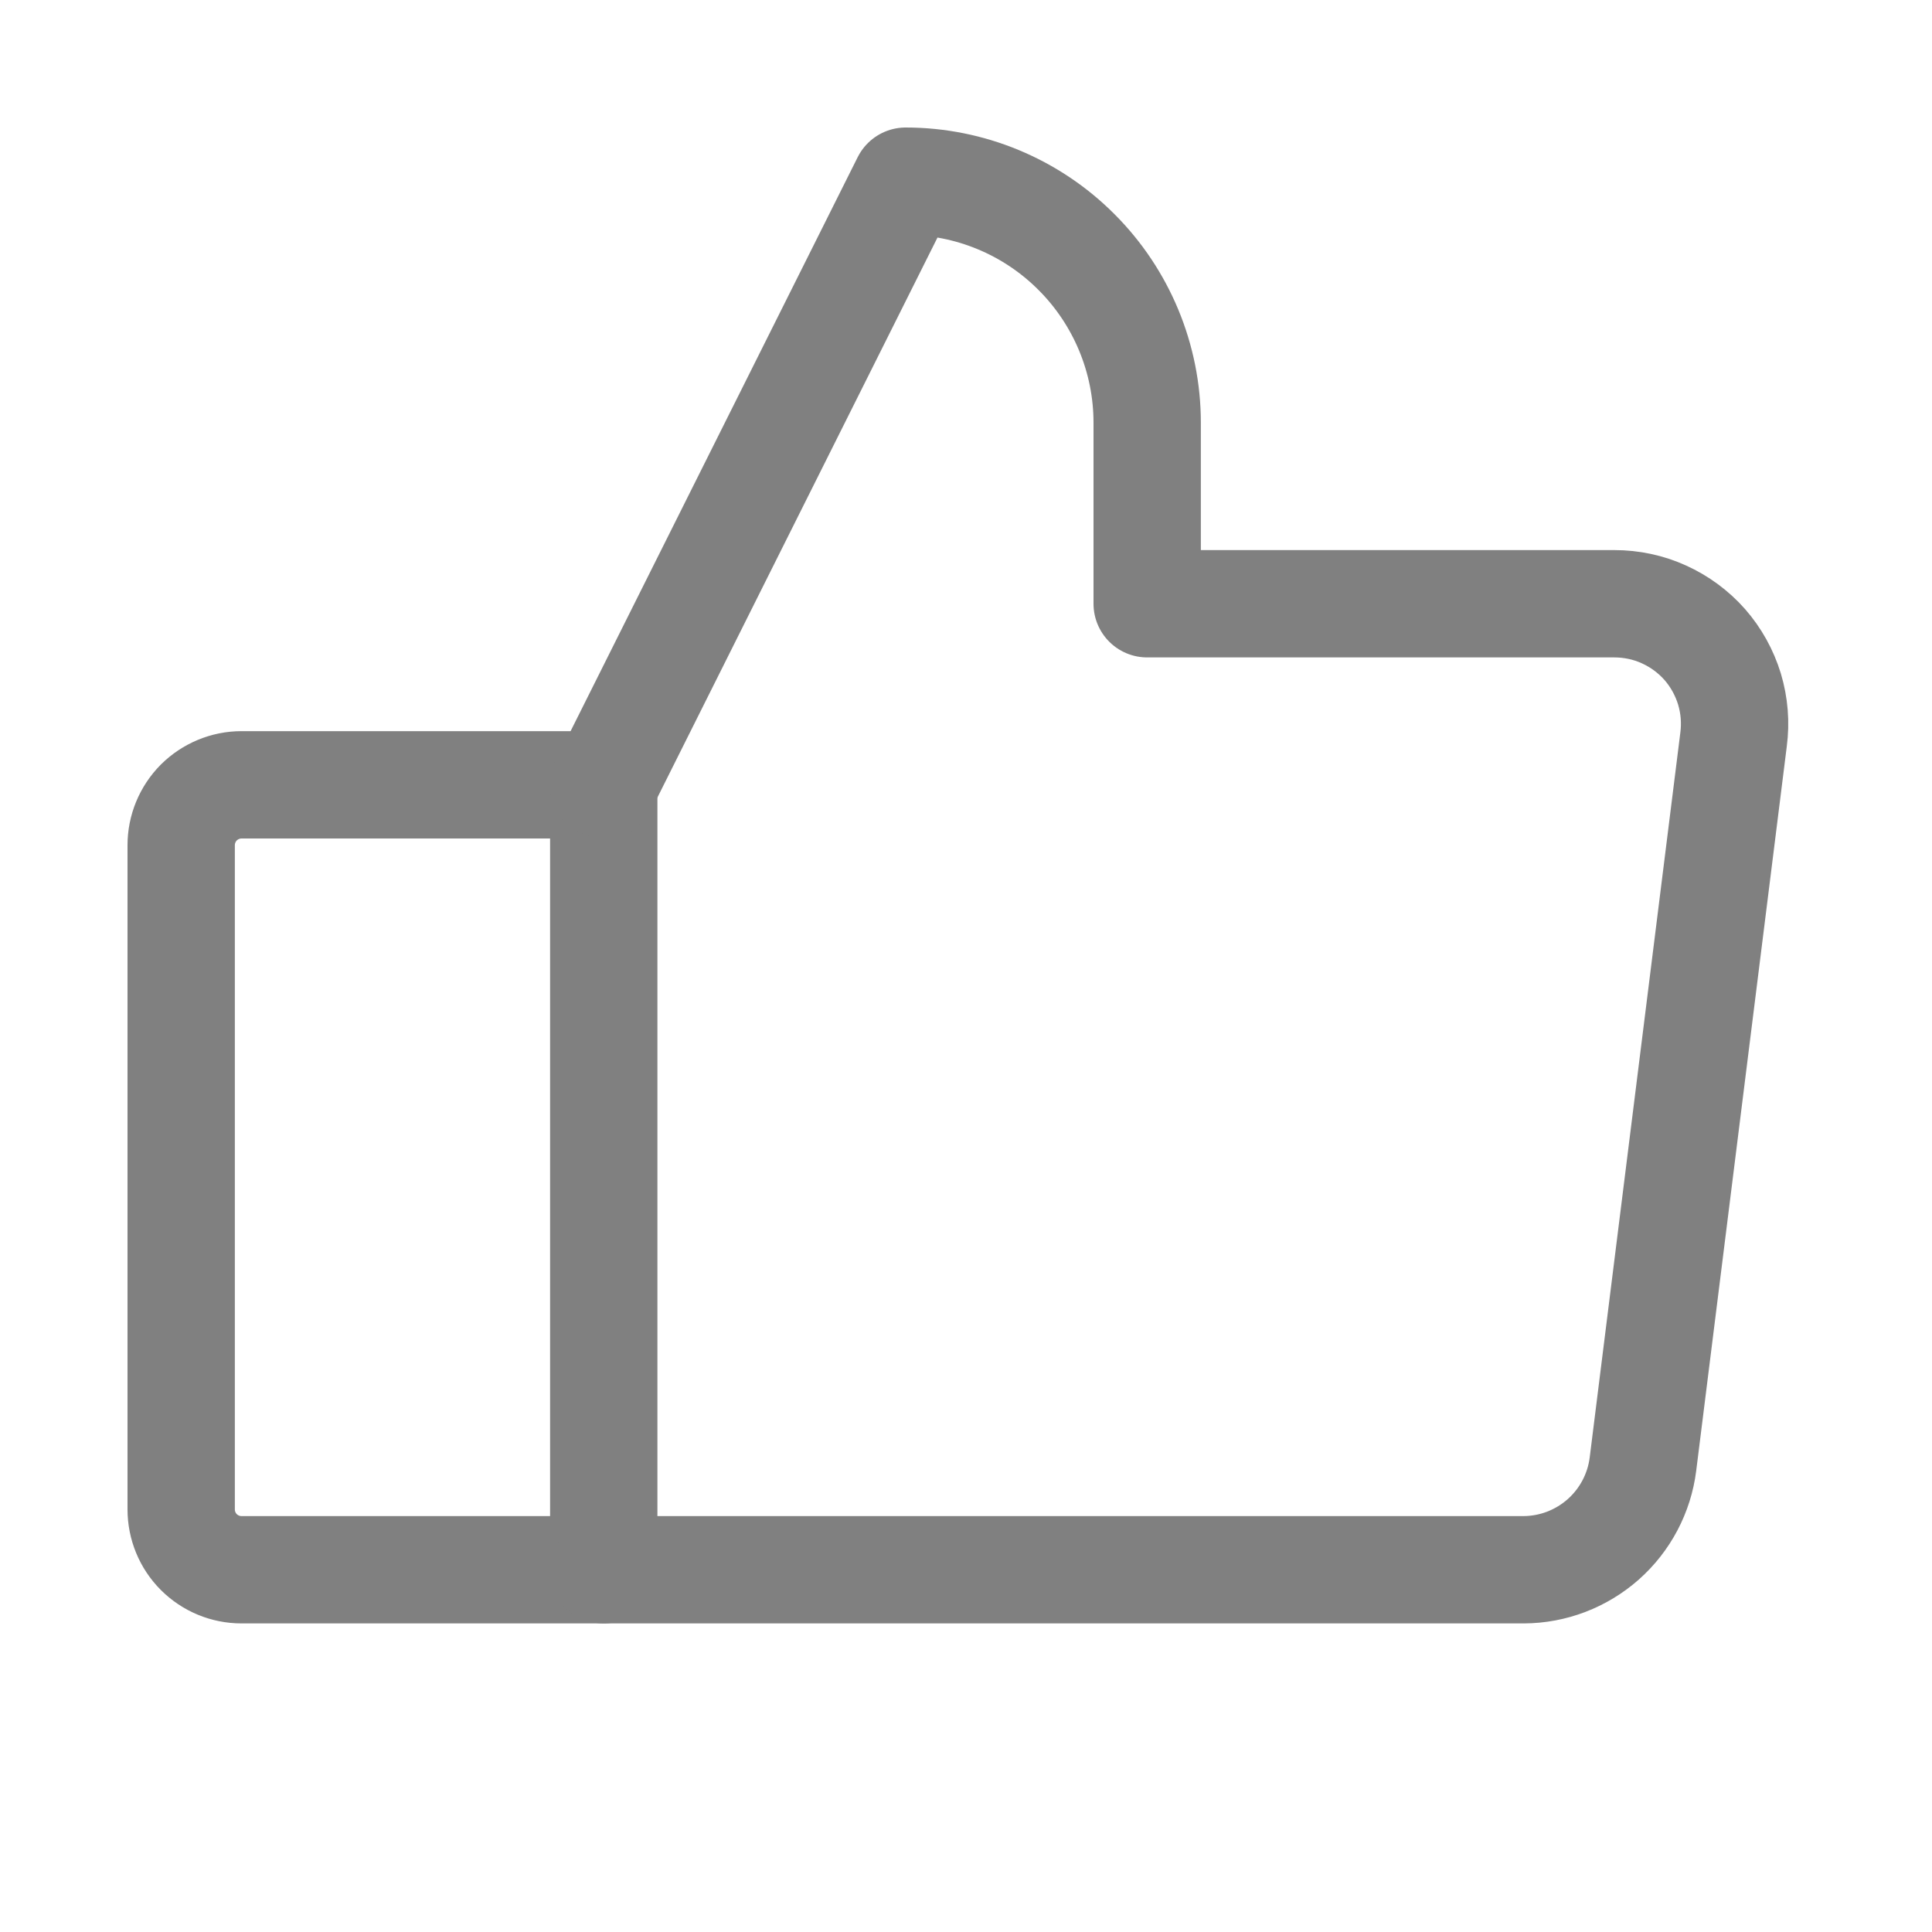
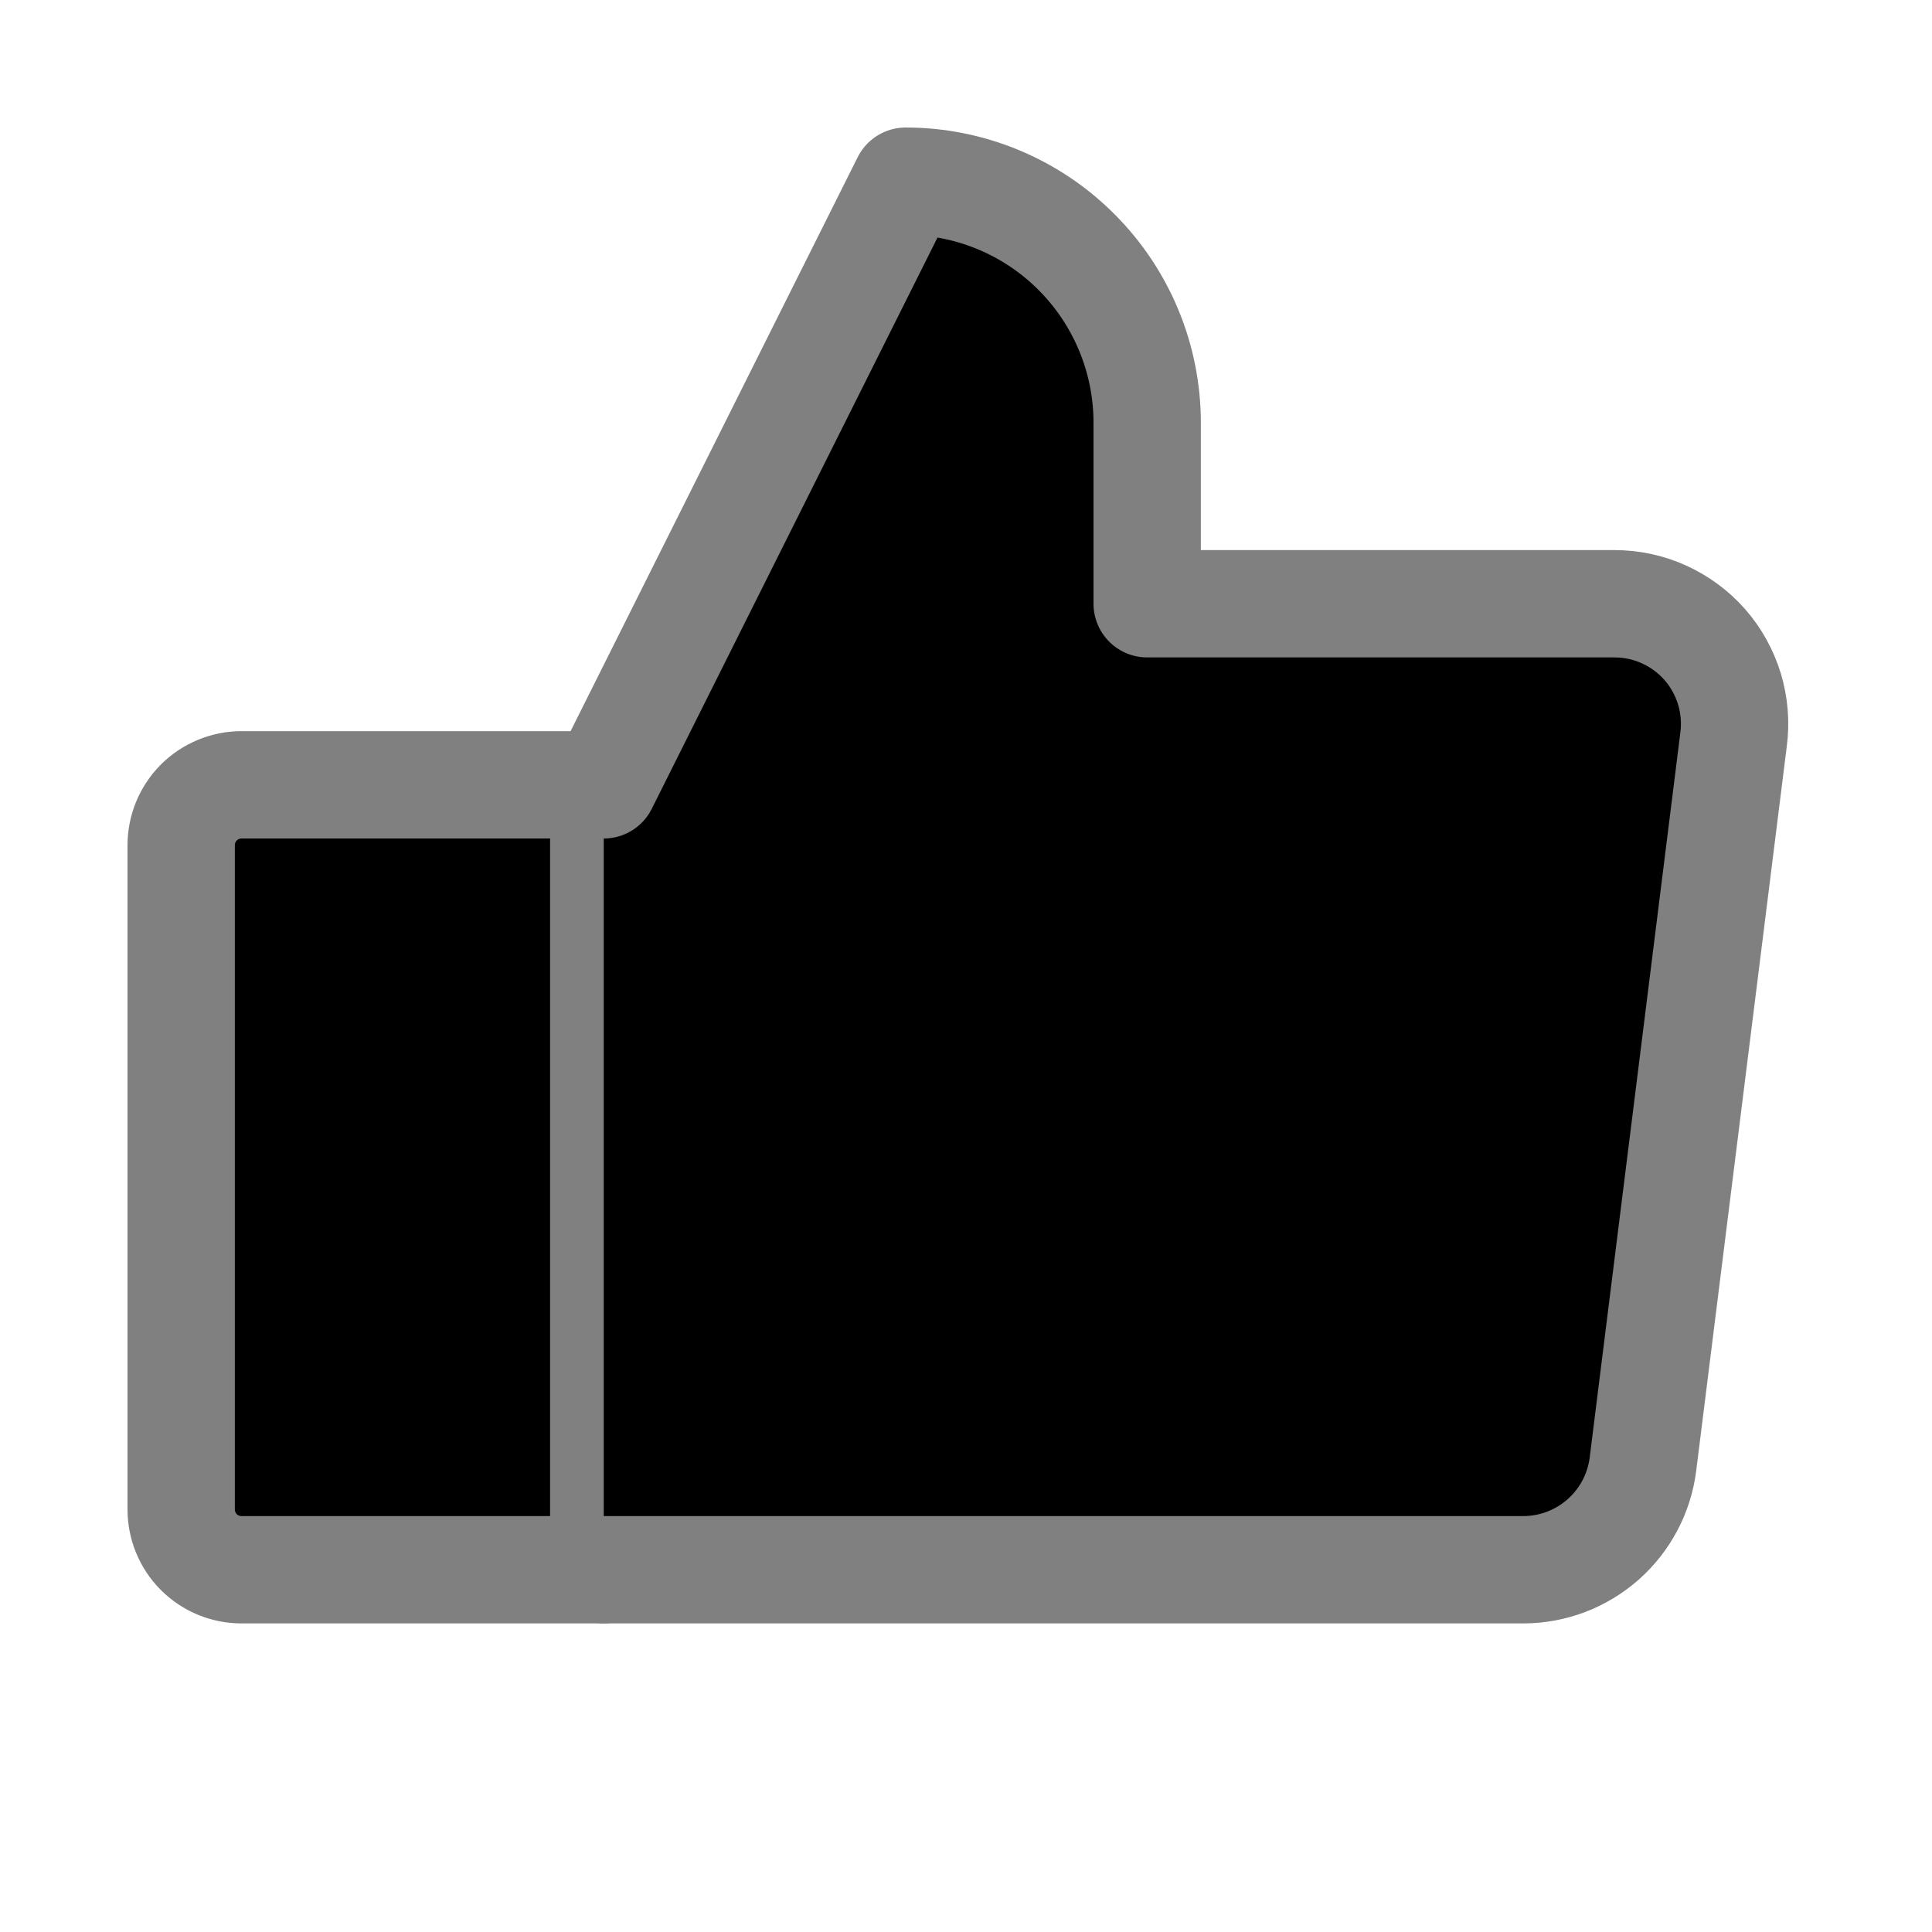
- <svg xmlns="http://www.w3.org/2000/svg" width="18" height="18" viewBox="0 0 18 18" fill="none">
+ <svg xmlns="http://www.w3.org/2000/svg" width="18" height="18" viewBox="0 0 18 18" fill="currentColor">
  <path d="M2.25 7.312H5.625V14.625H2.25C2.101 14.625 1.958 14.566 1.852 14.46C1.747 14.355 1.688 14.212 1.688 14.062V7.875C1.688 7.726 1.747 7.583 1.852 7.477C1.958 7.372 2.101 7.312 2.25 7.312V7.312Z" stroke="#808080" stroke-linecap="round" stroke-linejoin="round" />
  <path d="M5.625 7.312L8.438 1.688C9.034 1.688 9.607 1.925 10.028 2.347C10.45 2.768 10.688 3.341 10.688 3.938V5.625H15.04C15.199 5.625 15.357 5.658 15.502 5.724C15.648 5.79 15.778 5.886 15.883 6.005C15.988 6.125 16.066 6.266 16.113 6.419C16.159 6.572 16.172 6.732 16.151 6.891L15.307 13.641C15.273 13.912 15.141 14.161 14.937 14.342C14.732 14.523 14.469 14.624 14.196 14.625H5.625" stroke="#808080" stroke-linecap="round" stroke-linejoin="round" />
</svg>
